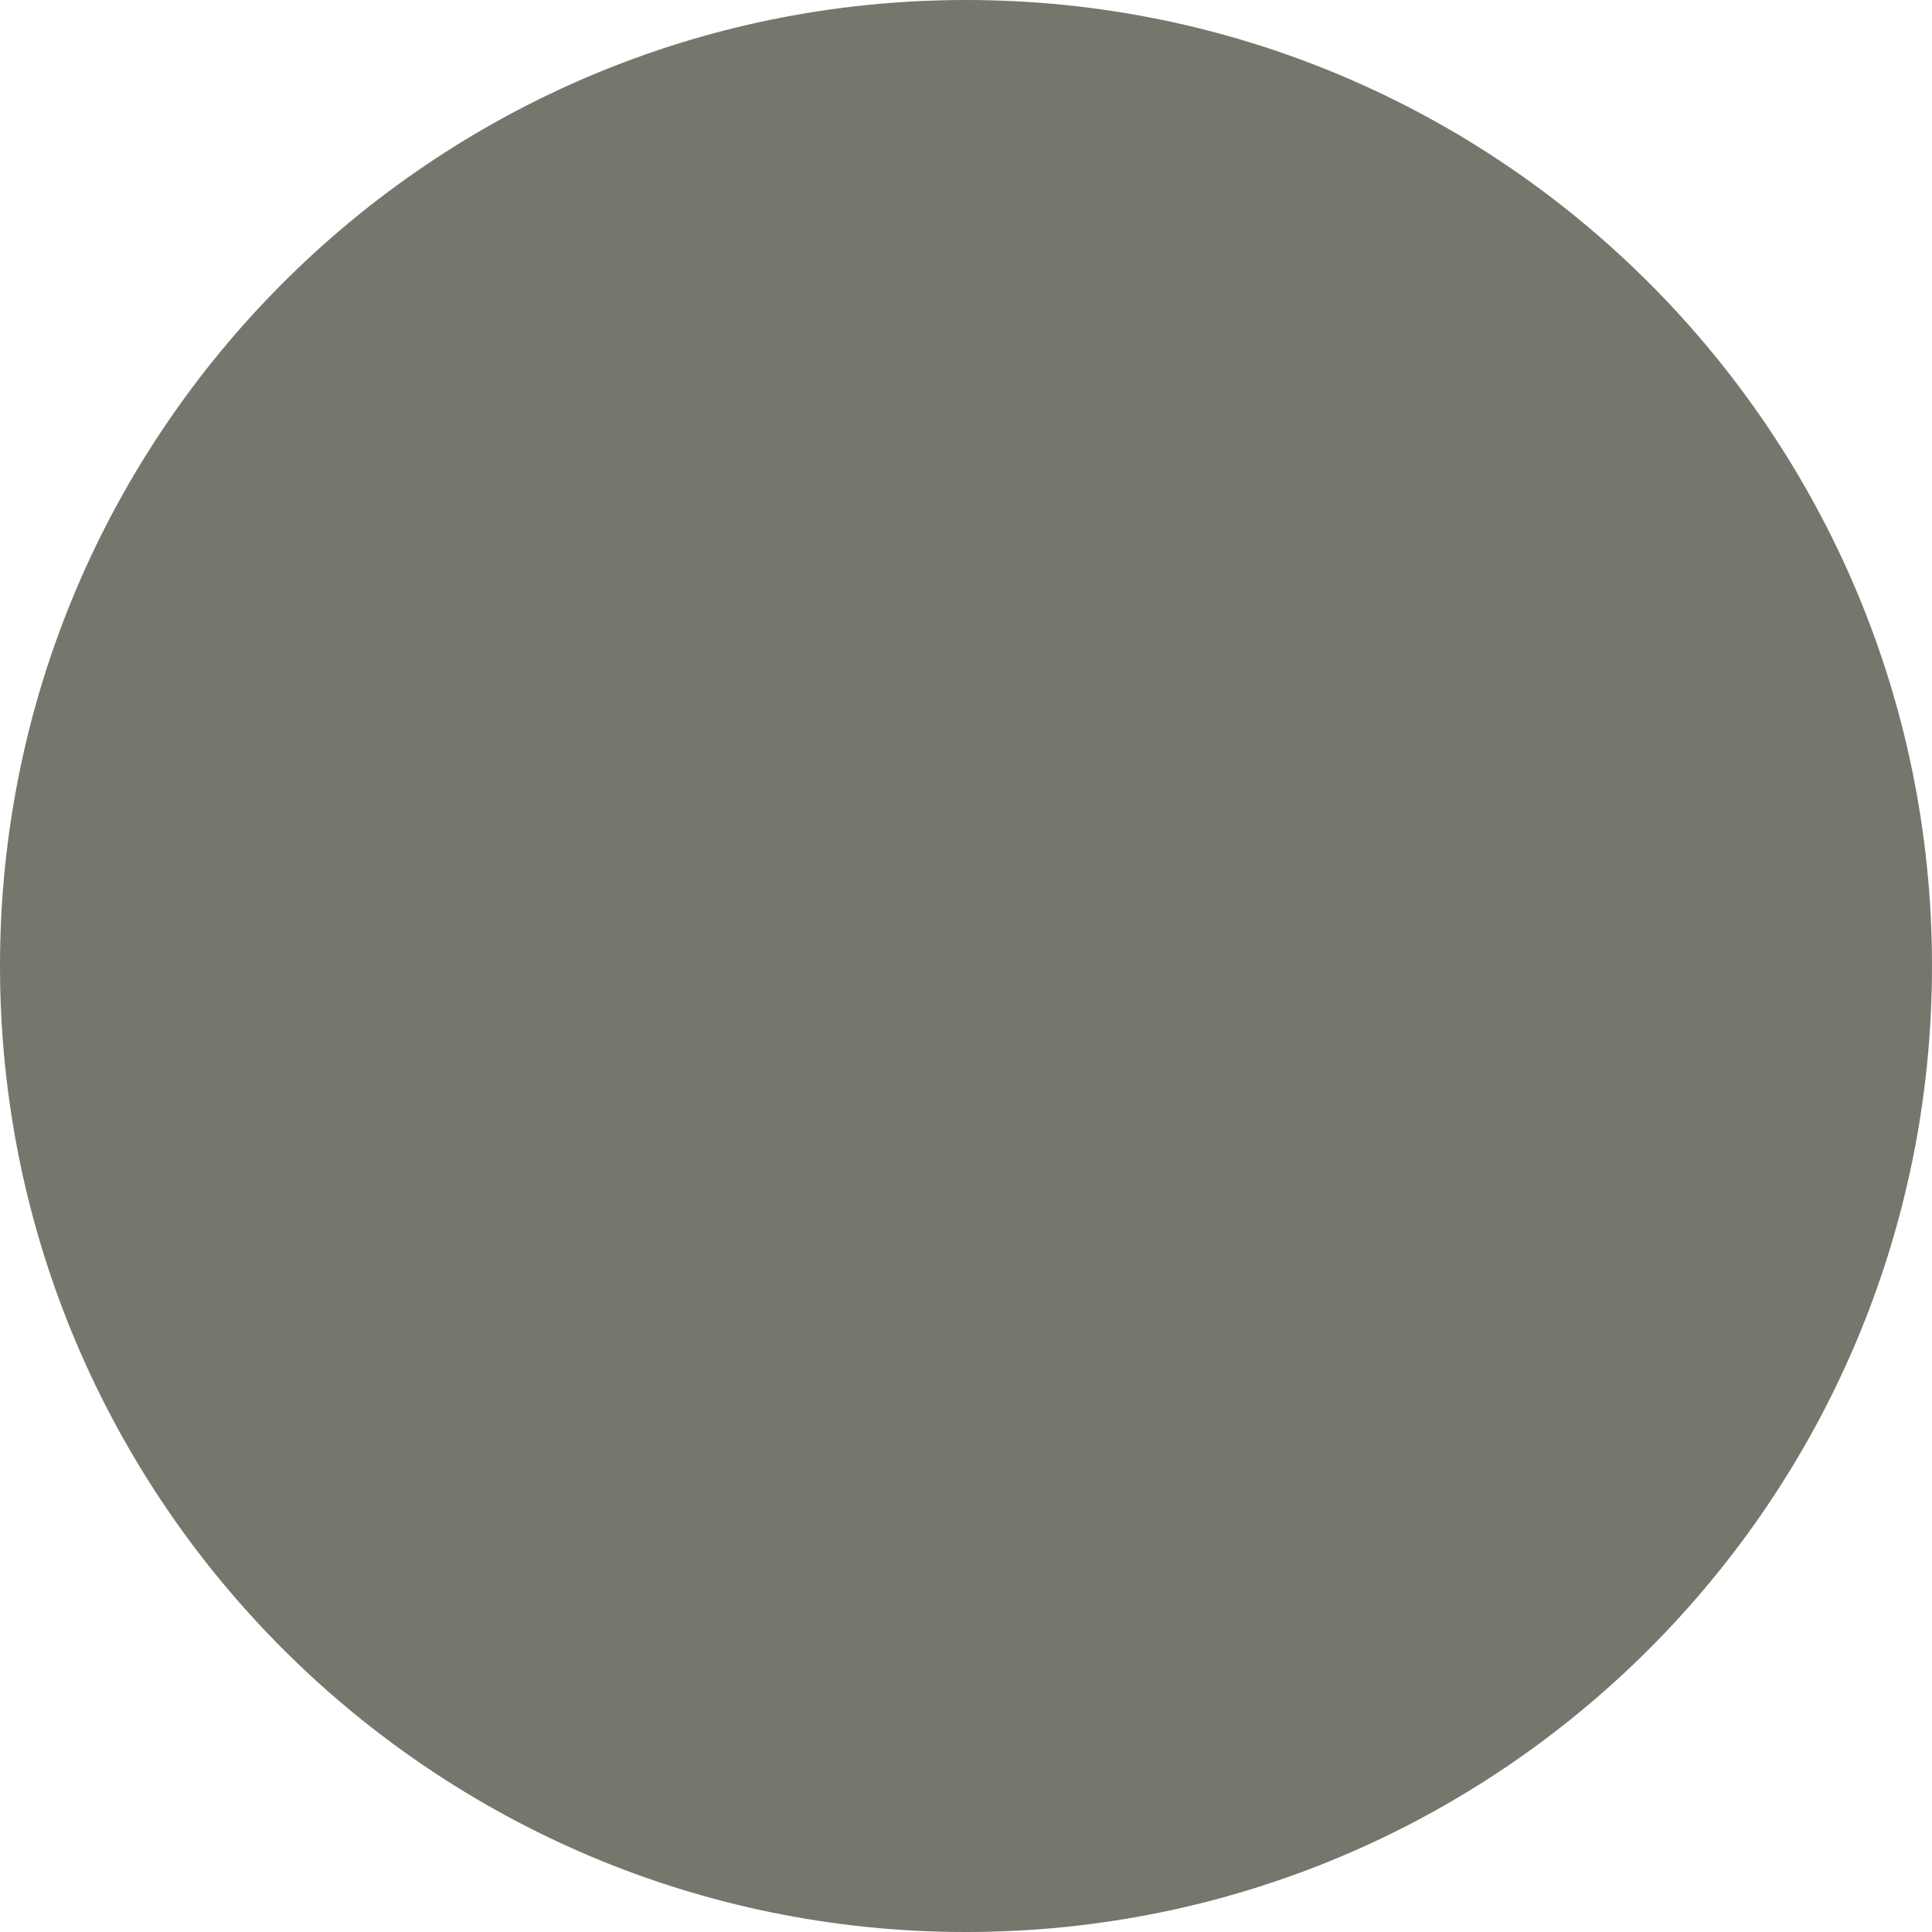
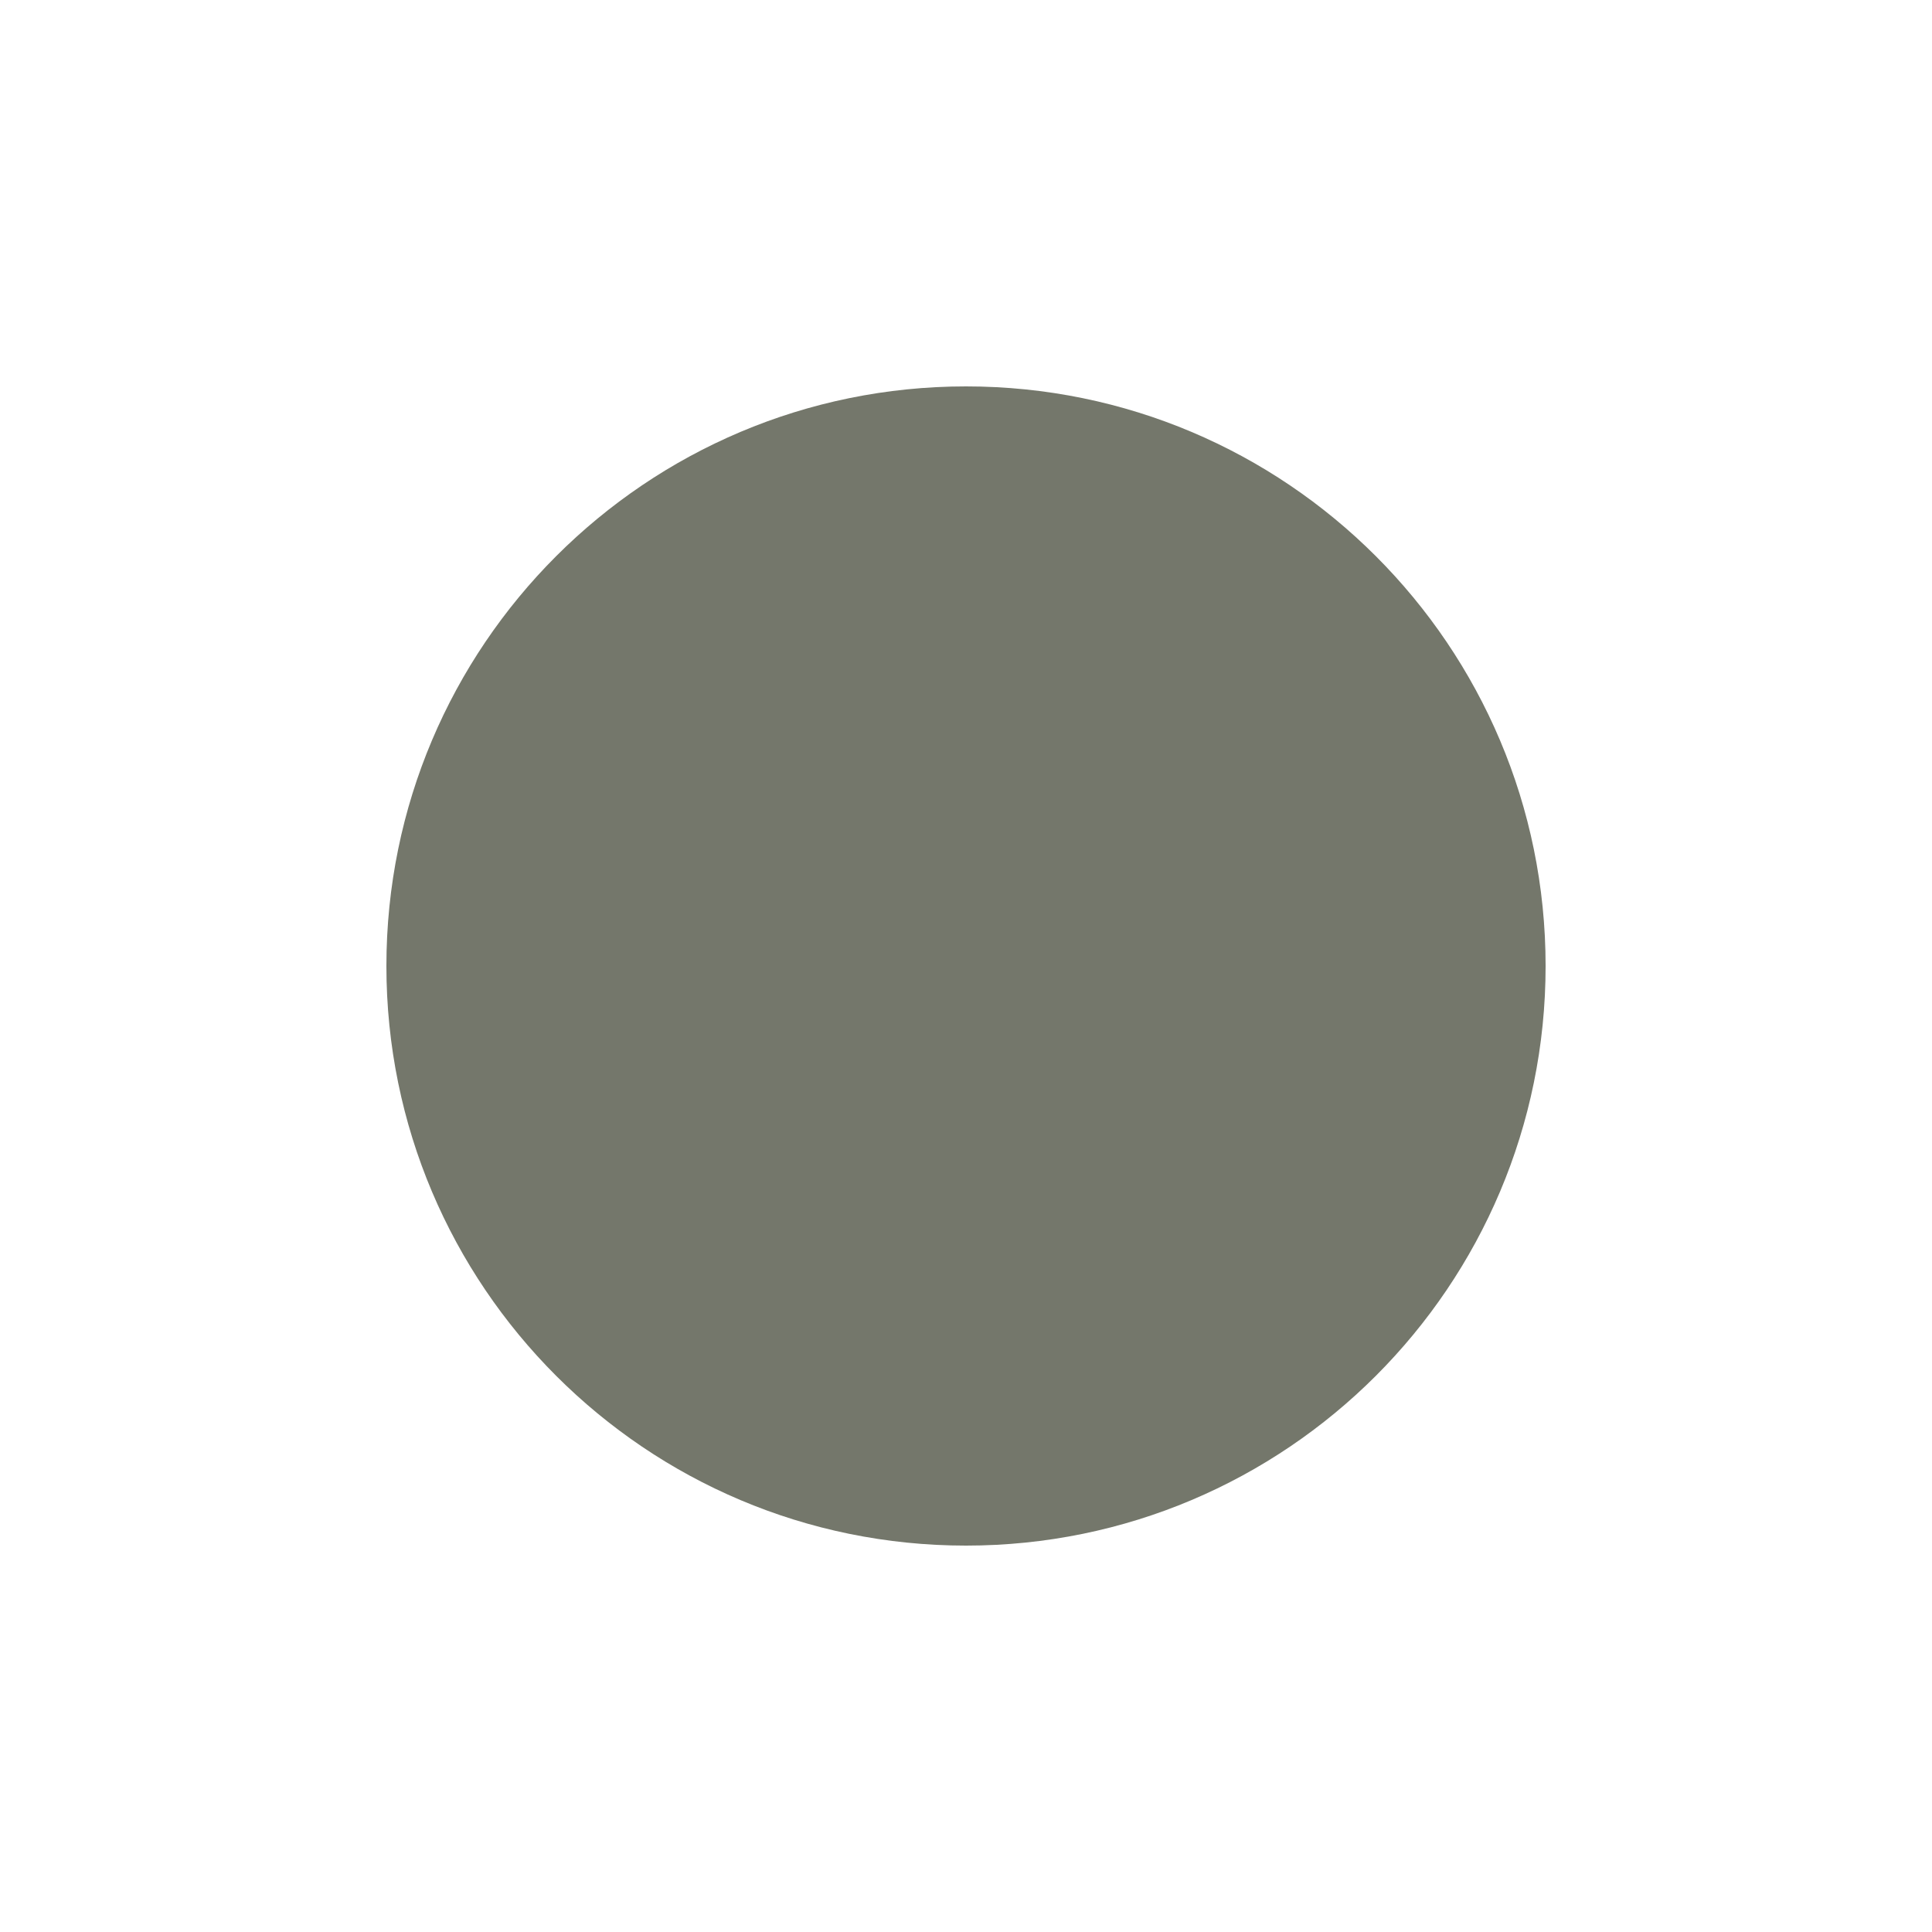
- <svg xmlns="http://www.w3.org/2000/svg" id="Layer_2" data-name="Layer 2" viewBox="0 0 144 144">
+ <svg xmlns="http://www.w3.org/2000/svg" id="Layer_2" data-name="Layer 2" viewBox="0 0 100 100">
  <defs>
    <style>
      .cls-1 {
        fill: #74776b;
      }
    </style>
  </defs>
  <g id="Layer_1-2" data-name="Layer 1">
-     <circle class="cls-1" cx="72" cy="72" r="72" />
+     <circle class="cls-1" cx="50" cy="50" r="30" />
  </g>
</svg>
